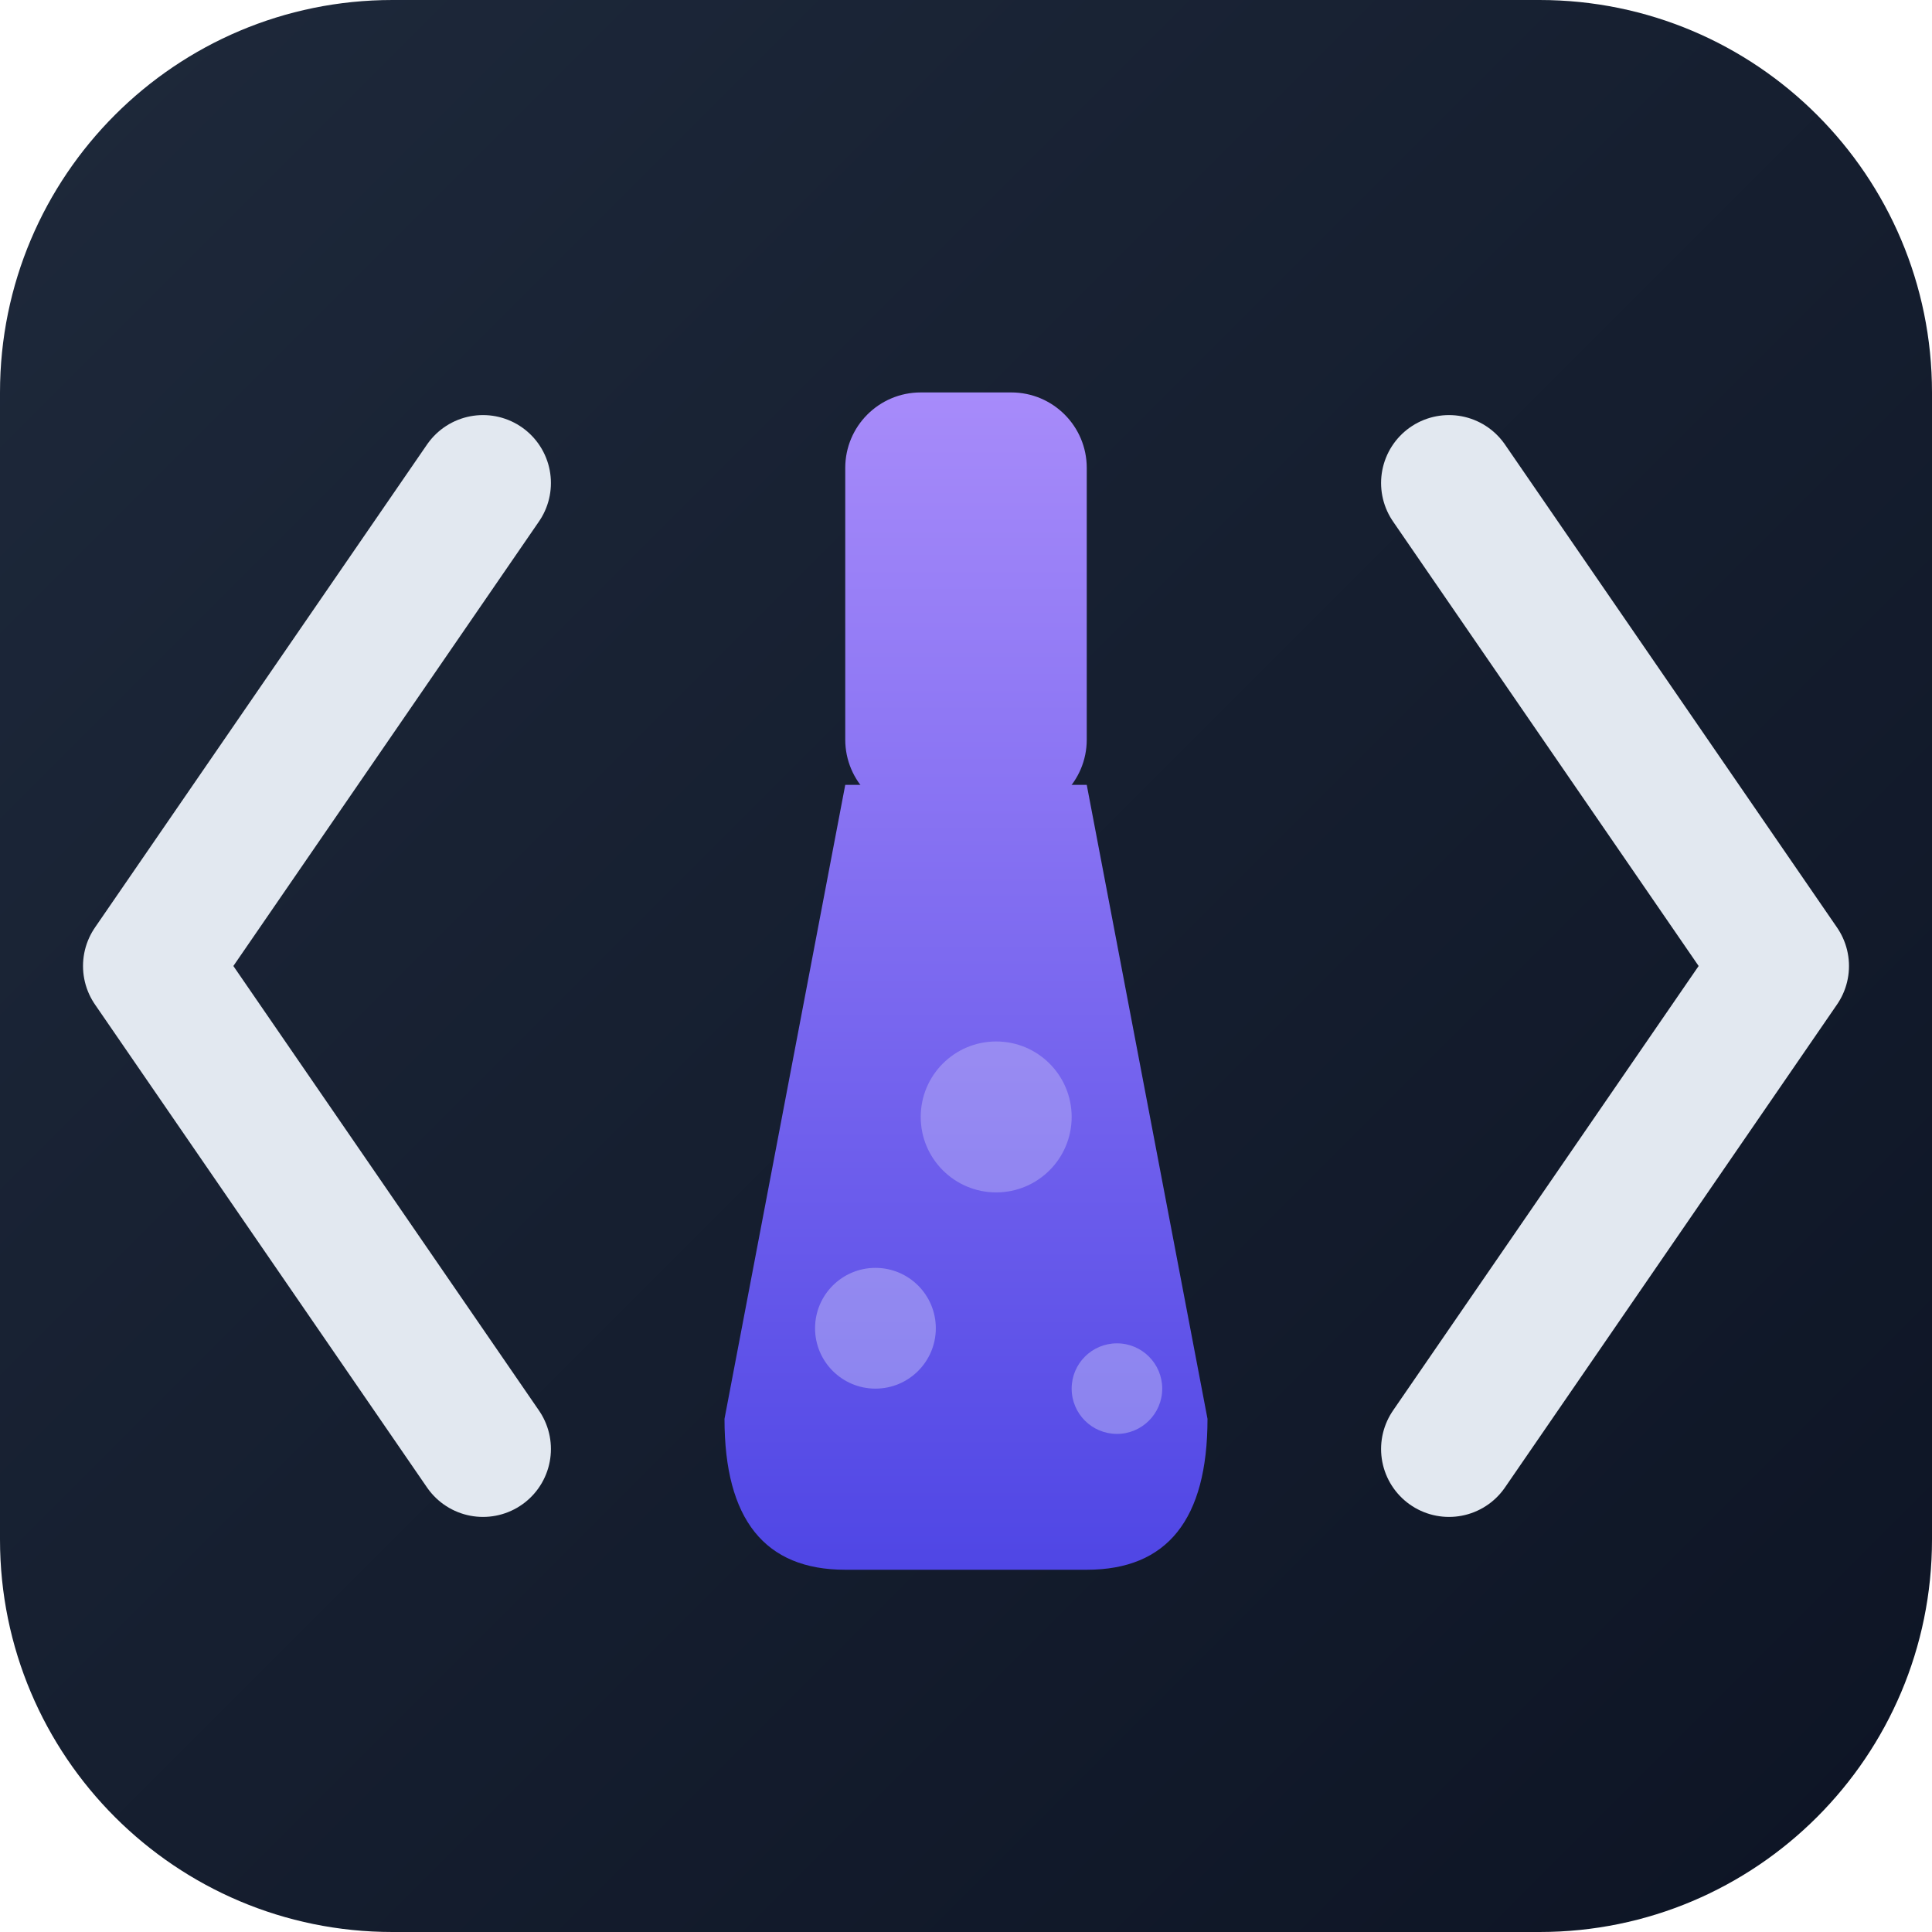
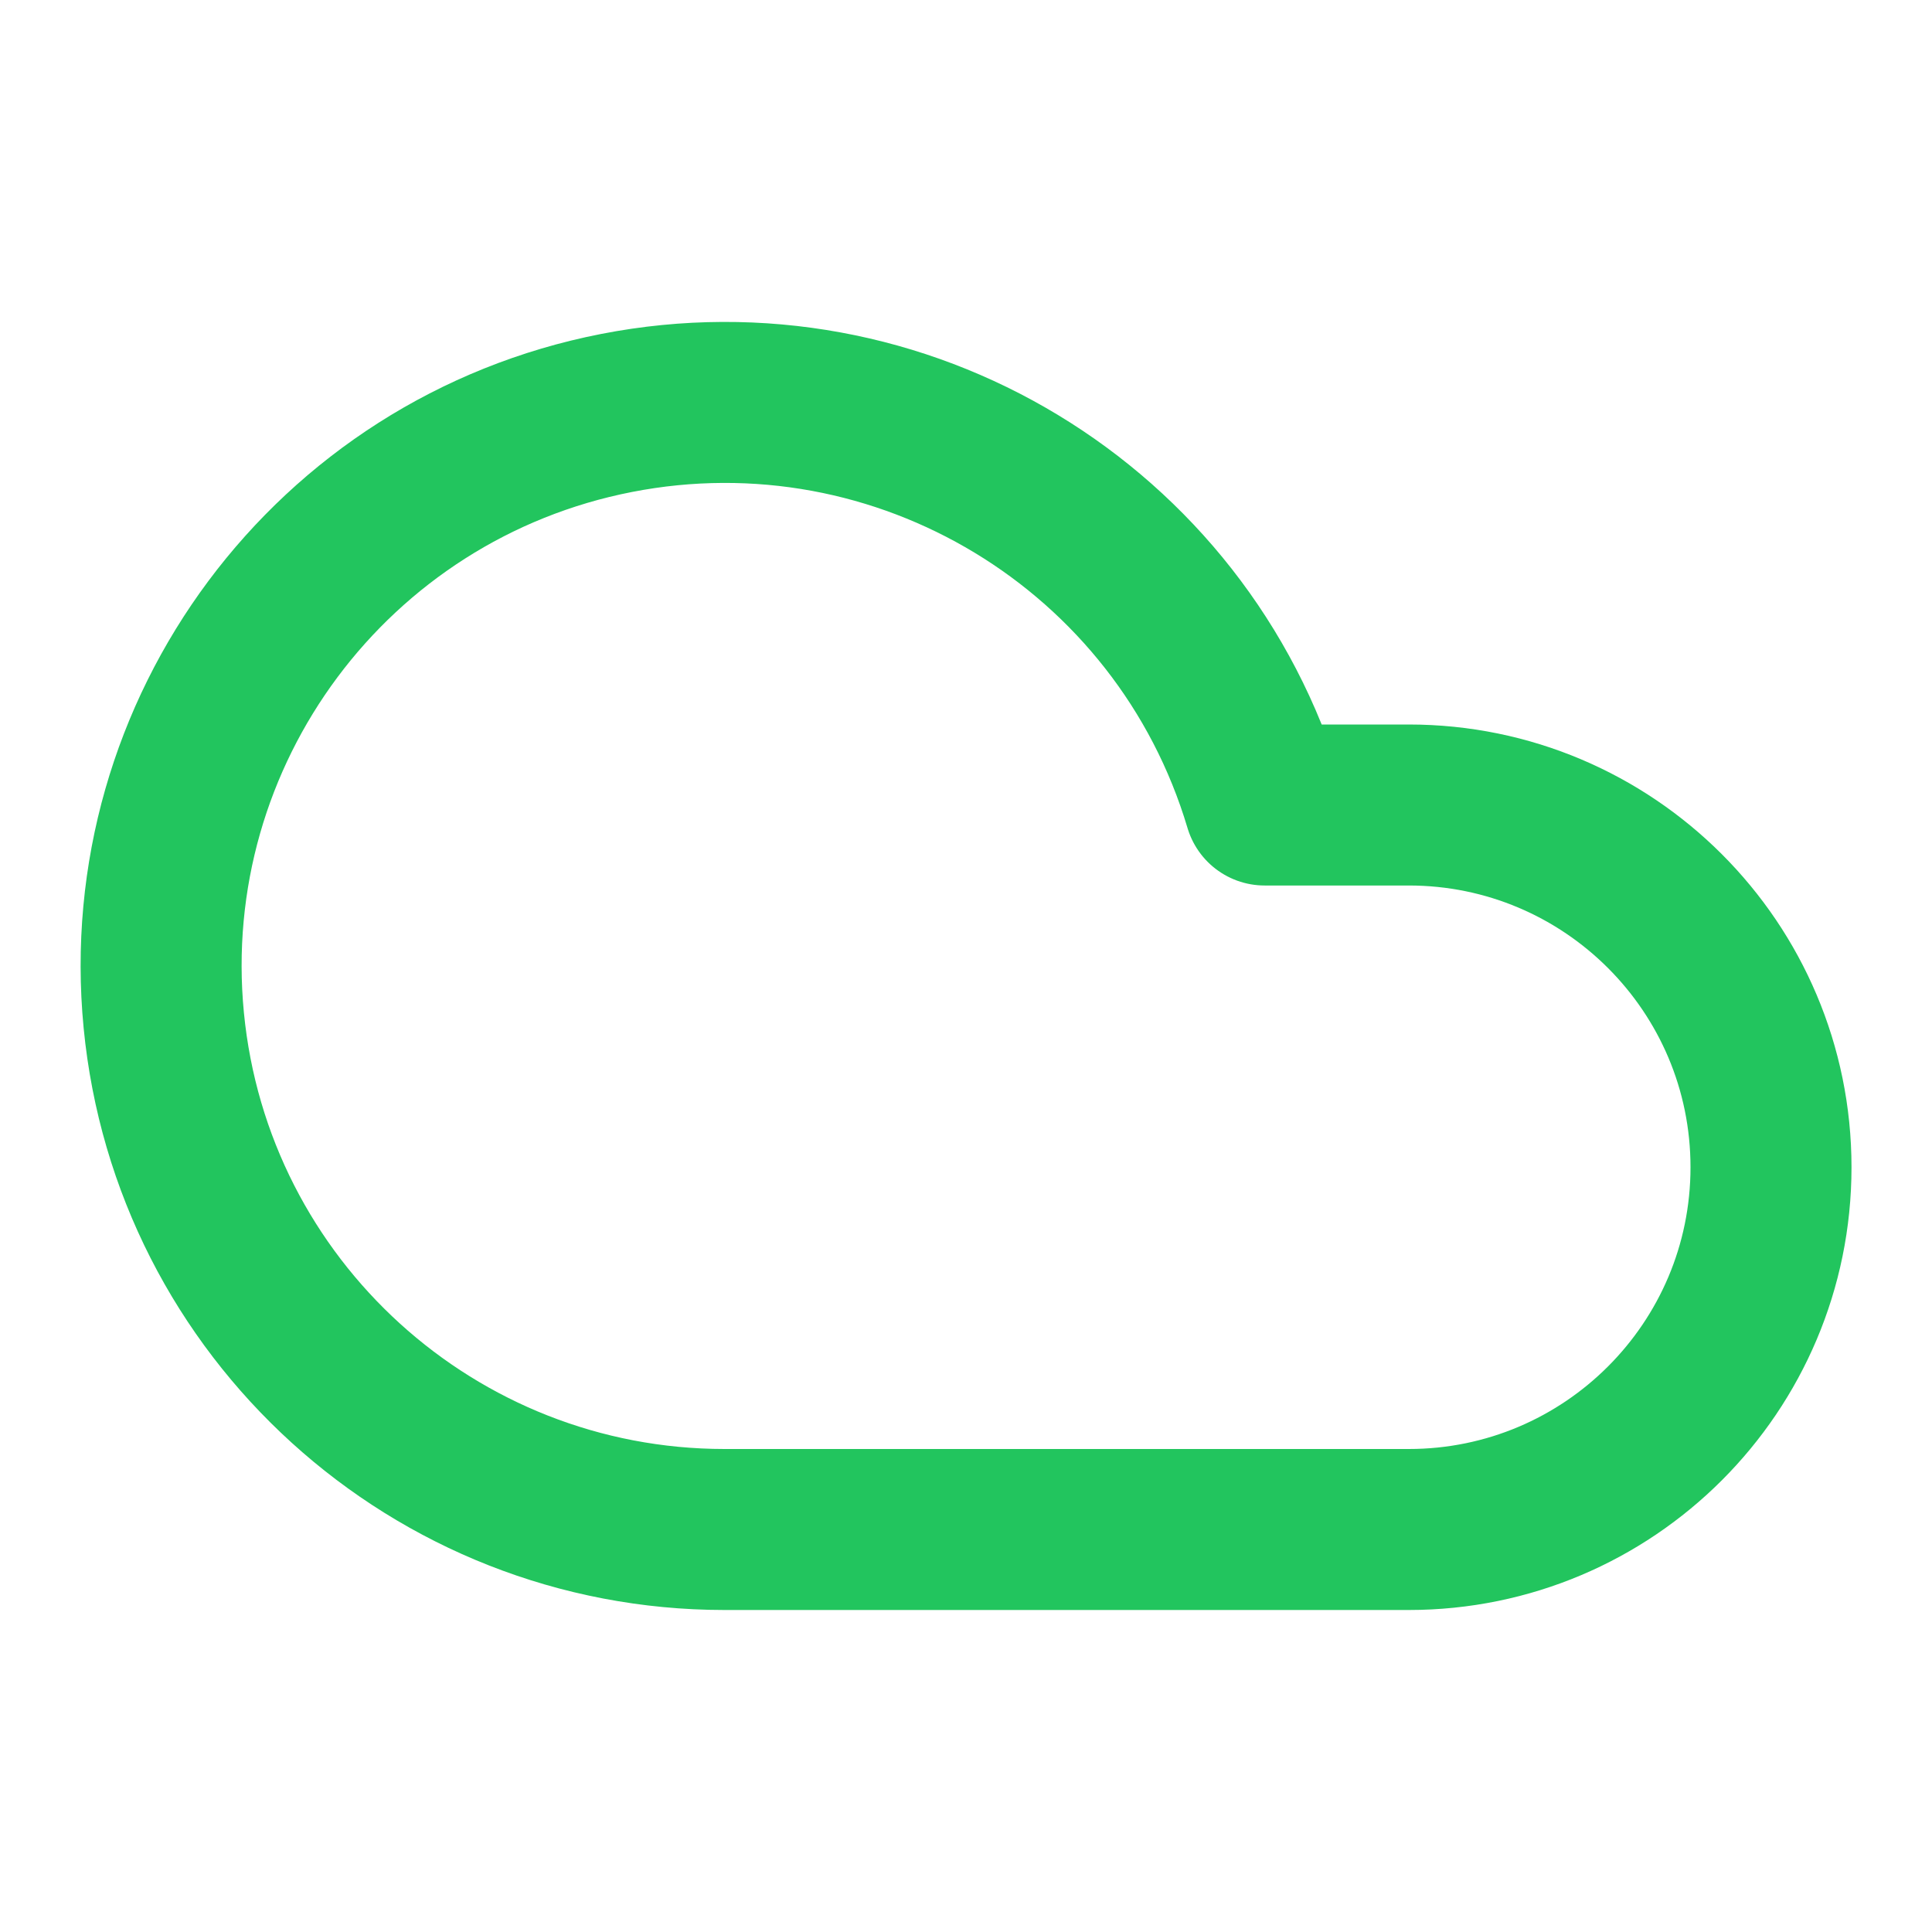
- <svg xmlns="http://www.w3.org/2000/svg" viewBox="0 0 64 64" width="32" height="32">
-   <defs>
-     <linearGradient id="bg" x1="0%" y1="0%" x2="100%" y2="100%">
-       <stop offset="0%" stop-color="#1e293b" />
-       <stop offset="100%" stop-color="#0d1424" />
-     </linearGradient>
-     <linearGradient id="flask-grad" x1="32" y1="13" x2="32" y2="52" gradientUnits="userSpaceOnUse">
-       <stop offset="0%" stop-color="#a78bfa" />
-       <stop offset="100%" stop-color="#4f46e5" />
-     </linearGradient>
-   </defs>
-   <rect width="64" height="64" rx="13" fill="url(#bg)" />
-   <polyline points="16,16 5,32 16,48" fill="none" stroke="#e2e8f0" stroke-width="4.5" stroke-linecap="round" stroke-linejoin="round" />
-   <rect x="28" y="13" width="8" height="14" rx="2.5" fill="url(#flask-grad)" />
-   <path d="M 28,26 L 24,47 Q 24,52 28,52 L 36,52 Q 40,52 40,47 L 36,26 Z" fill="url(#flask-grad)" />
-   <circle cx="29" cy="44" r="2" fill="rgba(255,255,255,0.3)" />
-   <circle cx="33" cy="37" r="2.5" fill="rgba(255,255,255,0.25)" />
-   <circle cx="37" cy="46" r="1.5" fill="rgba(255,255,255,0.3)" />
-   <polyline points="48,16 59,32 48,48" fill="none" stroke="#e2e8f0" stroke-width="4.5" stroke-linecap="round" stroke-linejoin="round" />
+ <svg xmlns="http://www.w3.org/2000/svg" width="32" height="32" viewBox="0 0 24 24" fill="none" stroke="#22c55e" stroke-width="2" stroke-linecap="round" stroke-linejoin="round">
+   <path d="M17.5 19H9a7 7 0 1 1 6.71-9h1.79a4.5 4.5 0 1 1 0 9Z" />
</svg>
